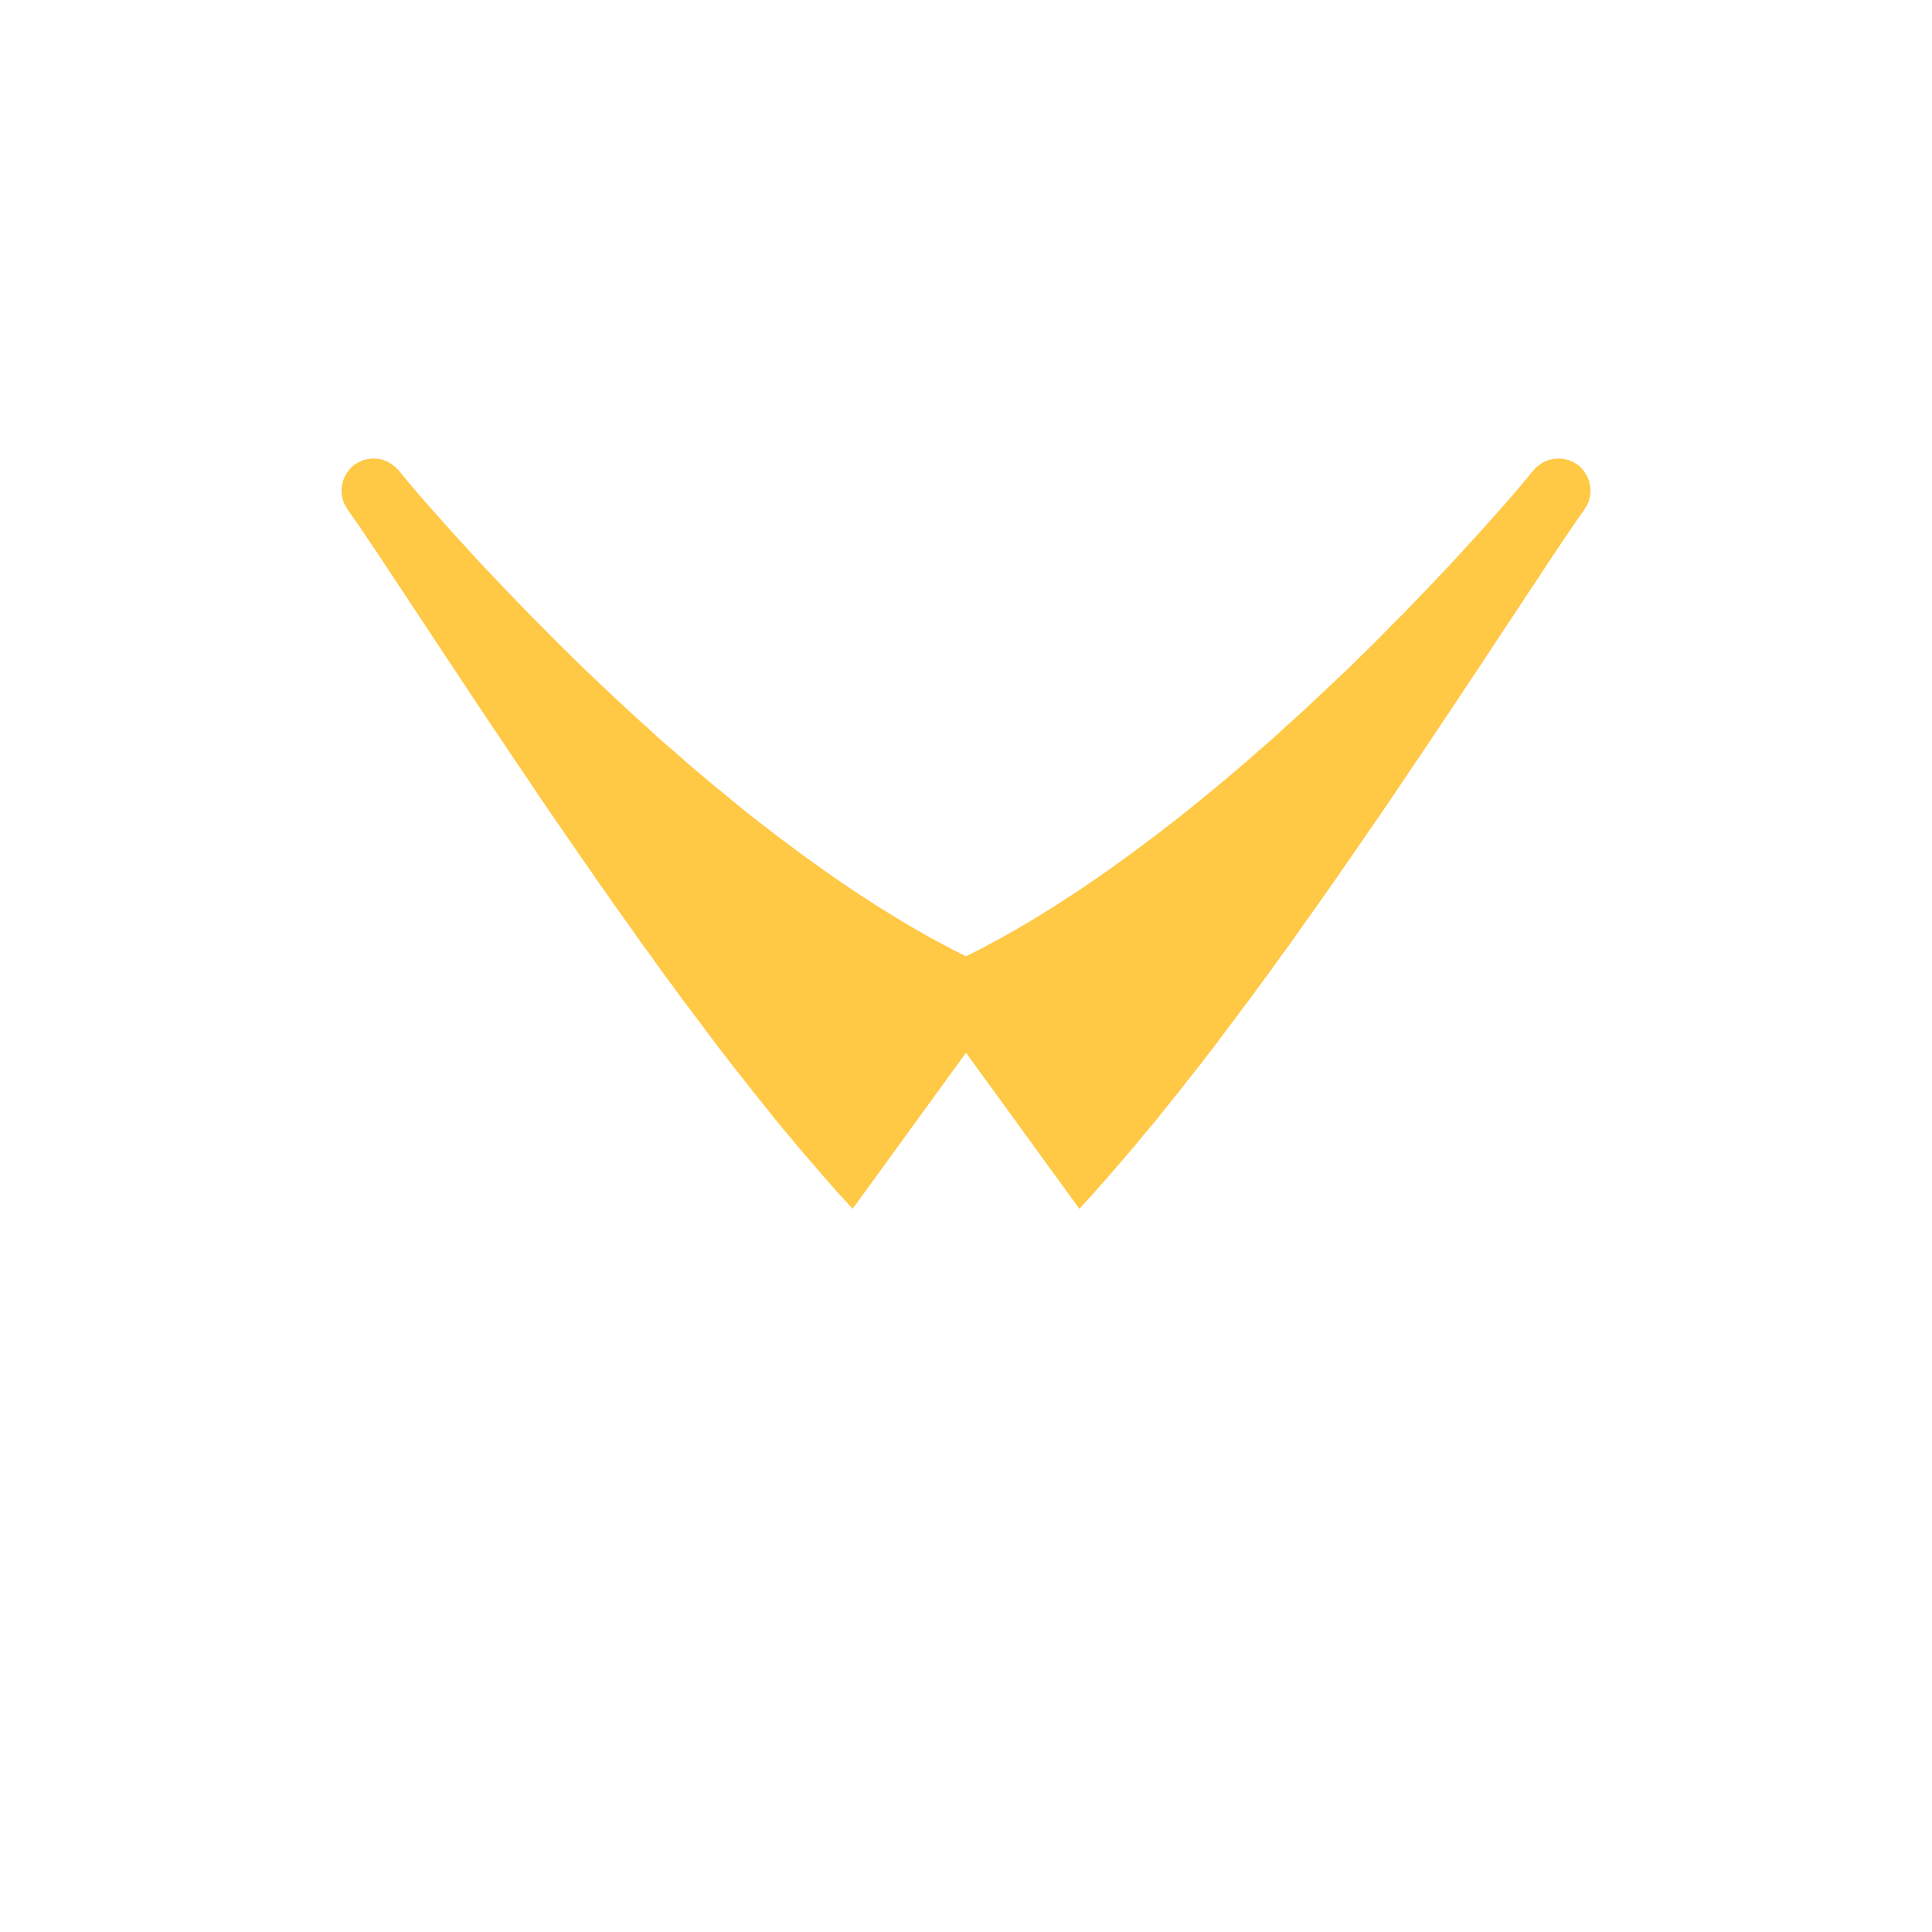
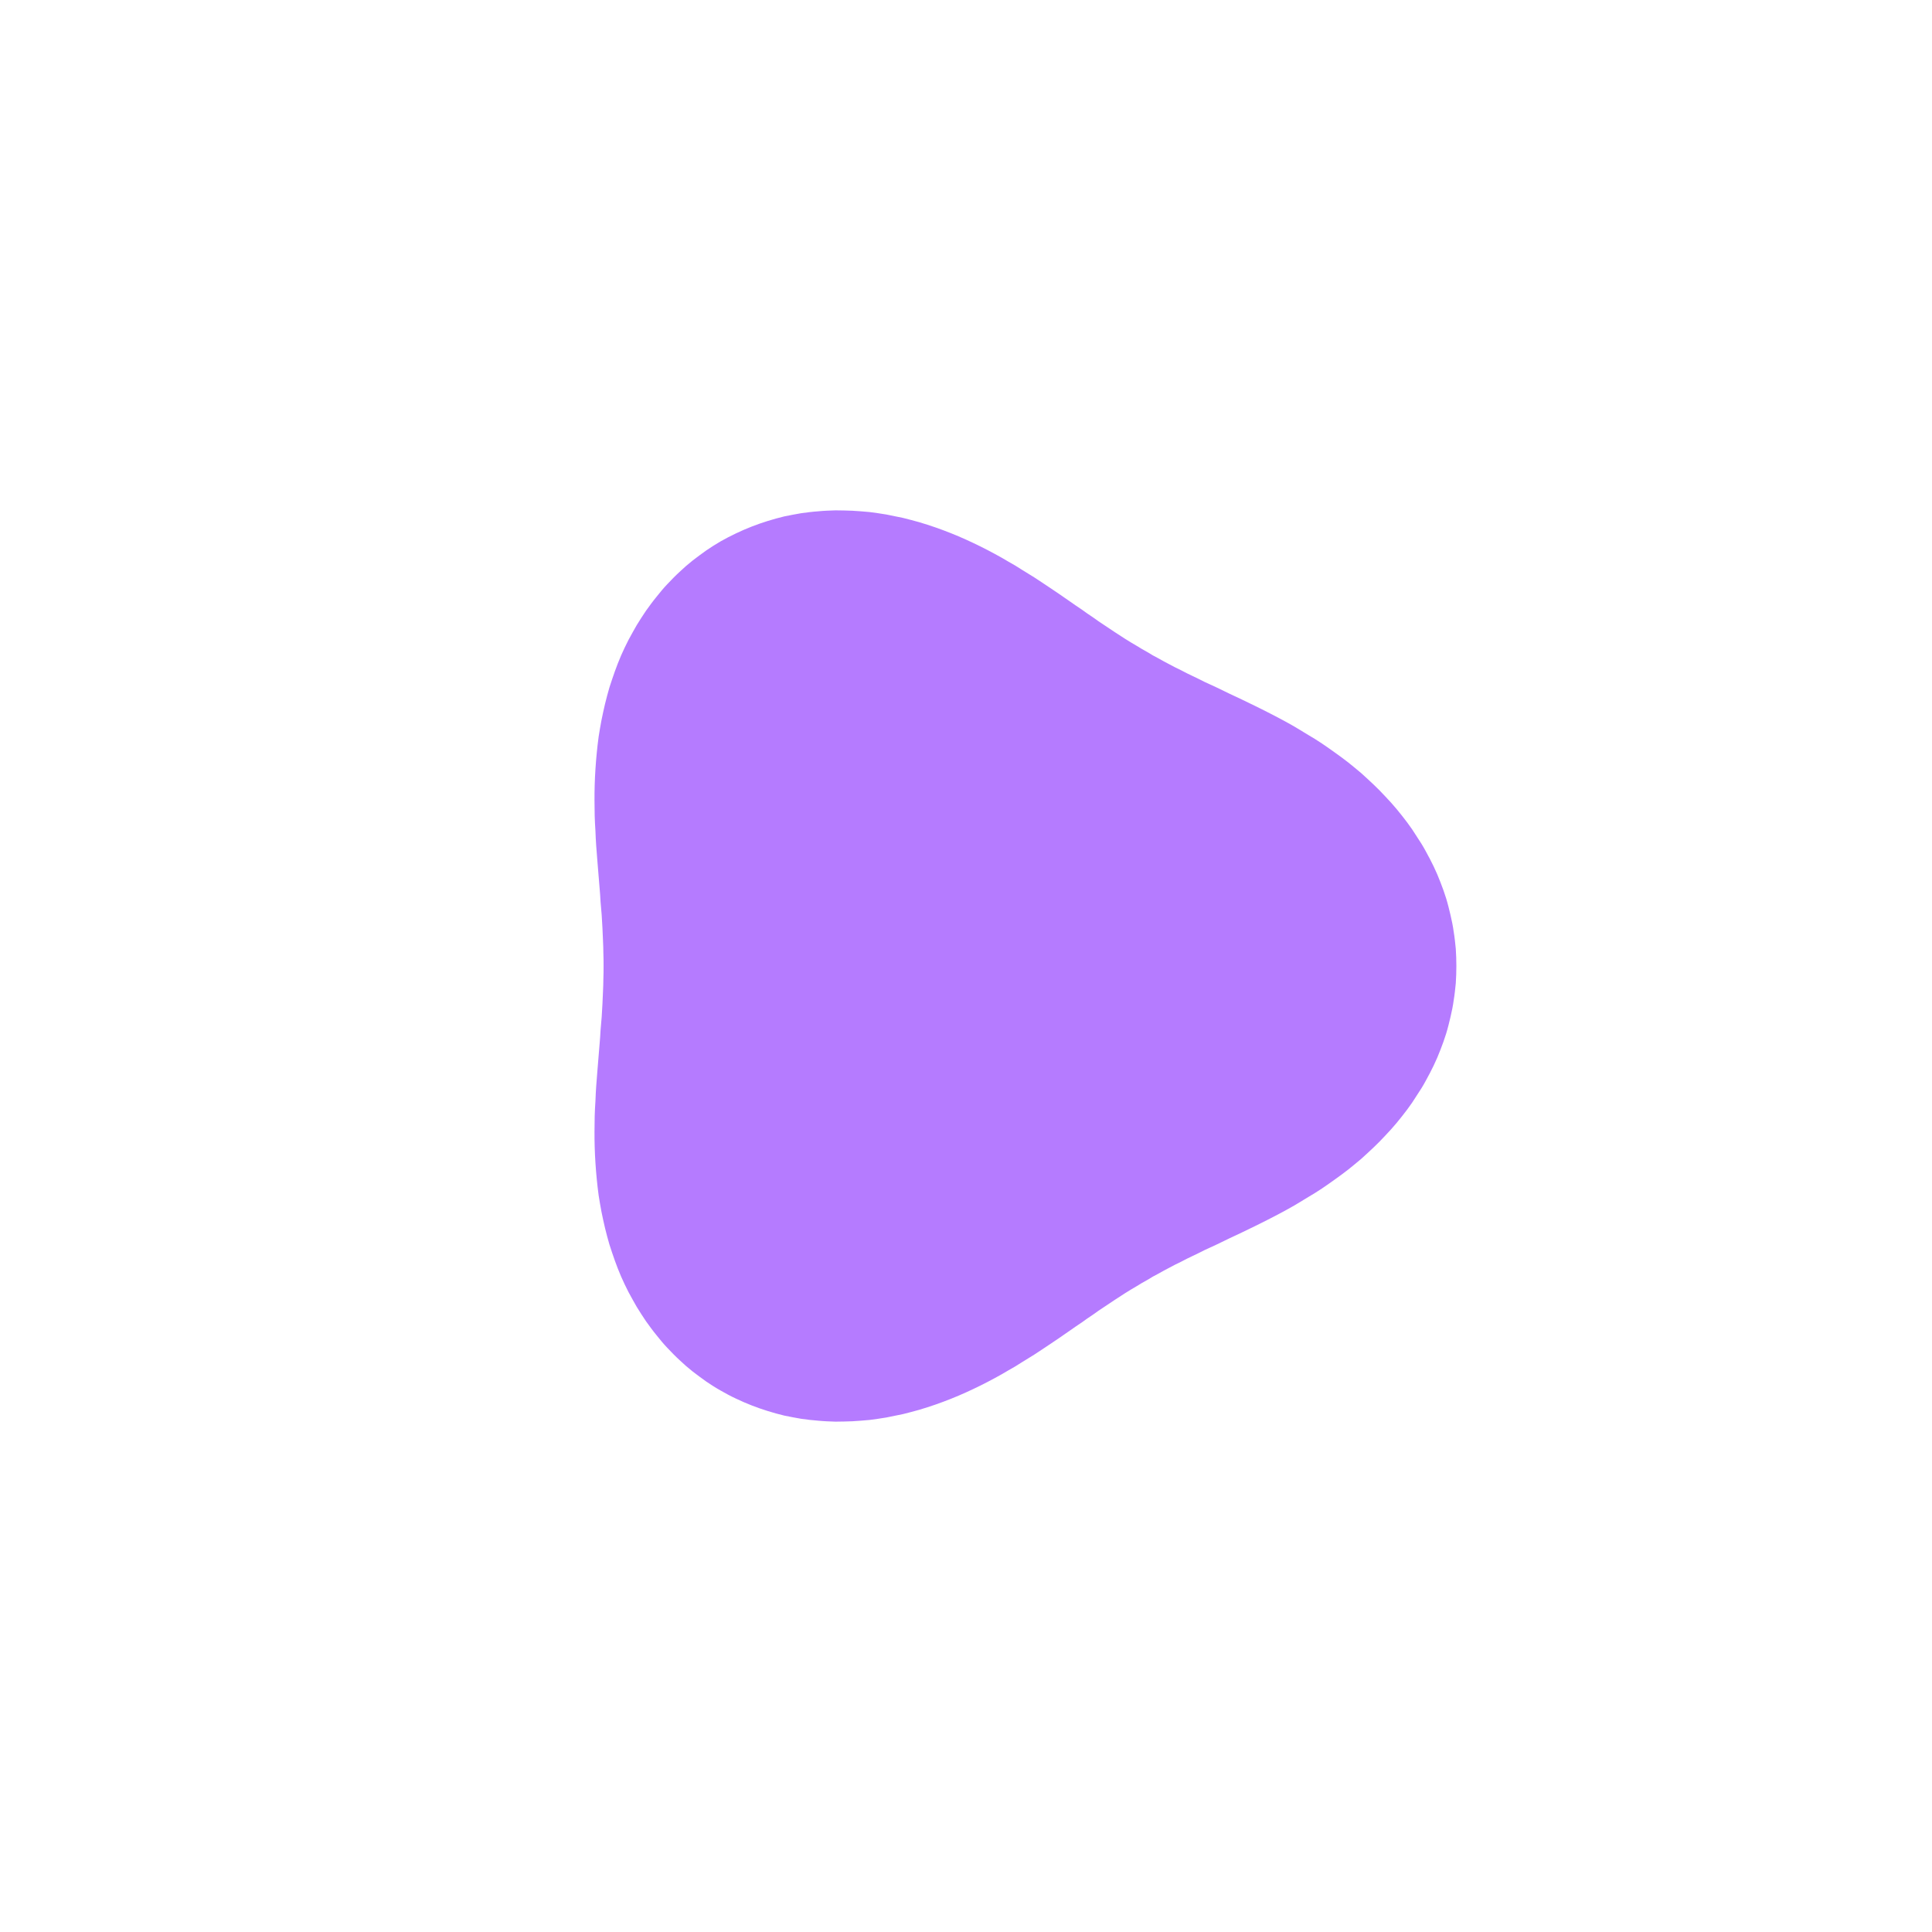
<svg xmlns="http://www.w3.org/2000/svg" viewBox="0 0 1024 1024">
-   <g fill="#FFC845">
-     <path d="M540.1,519.3 L536.0,517.7 L532.0,516.0 L527.8,514.2 L523.7,512.4 L519.4,510.4 L515.2,508.4 L510.9,506.3 L506.5,504.1 L502.1,501.8 L497.6,499.4 L493.1,497.0 L488.6,494.4 L484.0,491.8 L479.4,489.1 L474.8,486.3 L470.1,483.4 L465.4,480.5 L460.6,477.4 L455.8,474.3 L451.0,471.1 L446.1,467.8 L441.2,464.4 L436.3,461.0 L431.3,457.4 L426.3,453.8 L421.3,450.1 L416.2,446.3 L411.1,442.5 L406.0,438.5 L400.8,434.5 L395.6,430.4 L390.4,426.2 L385.2,421.9 L379.9,417.6 L374.6,413.2 L369.3,408.7 L363.9,404.1 L358.6,399.4 L353.1,394.7 L347.7,389.9 L342.3,384.9 L336.8,380.0 L331.3,374.9 L325.8,369.8 L320.2,364.5 L314.6,359.2 L309.0,353.9 L303.4,348.4 L297.8,342.9 L292.1,337.2 L286.5,331.5 L280.8,325.8 L275.1,319.9 L269.3,313.9 L263.6,307.9 L257.8,301.8 L252.0,295.6 L246.3,289.3 L240.5,283.0 L234.7,276.5 L228.9,270.0 L223.1,263.4 L217.3,256.6 L211.6,249.7 L209.8,247.7 L207.7,246.1 L205.4,244.7 L202.9,243.7 L200.3,243.2 L197.7,243.0 L195.0,243.3 L192.4,243.9 L190.0,245.0 L187.7,246.4 L185.7,248.2 L184.1,250.3 L182.7,252.6 L181.7,255.1 L181.2,257.7 L181.0,260.3 L181.3,263.0 L181.9,265.6 L183.0,268.0 L184.4,270.3 L189.6,277.7 L194.6,285.1 L199.6,292.5 L204.5,299.9 L209.3,307.2 L214.1,314.4 L218.9,321.7 L223.6,328.8 L228.3,335.9 L233.0,343.0 L237.6,350.0 L242.2,356.9 L246.8,363.8 L251.3,370.6 L255.8,377.4 L260.3,384.1 L264.8,390.8 L269.2,397.4 L273.6,403.9 L278.0,410.4 L282.3,416.8 L286.6,423.2 L290.9,429.5 L295.2,435.8 L299.5,442.0 L303.7,448.1 L307.9,454.2 L312.1,460.2 L316.2,466.2 L320.4,472.1 L324.5,478.0 L328.6,483.8 L332.7,489.5 L336.7,495.2 L340.7,500.9 L344.8,506.4 L348.8,512.0 L352.7,517.4 L356.7,522.8 L360.6,528.2 L364.6,533.5 L368.5,538.7 L372.4,543.9 L376.3,549.1 L380.1,554.2 L384.0,559.2 L387.8,564.2 L391.7,569.1 L395.5,573.9 L399.3,578.8 L403.1,583.5 L406.9,588.2 L410.6,592.9 L414.4,597.5 L418.2,602.0 L421.9,606.5 L425.7,611.0 L429.5,615.4 L433.2,619.7 L436.9,624.0 L440.7,628.3 L444.4,632.5 L448.2,636.6 L451.9,640.7 Z M572.1,640.7 L575.8,636.6 L579.6,632.5 L583.3,628.3 L587.1,624.0 L590.8,619.7 L594.5,615.4 L598.3,611.0 L602.1,606.5 L605.8,602.0 L609.6,597.5 L613.4,592.9 L617.1,588.2 L620.9,583.5 L624.7,578.8 L628.5,573.9 L632.3,569.1 L636.2,564.2 L640.0,559.2 L643.9,554.2 L647.7,549.1 L651.6,543.9 L655.5,538.7 L659.4,533.5 L663.4,528.2 L667.3,522.8 L671.3,517.4 L675.2,512.0 L679.2,506.4 L683.3,500.9 L687.3,495.2 L691.3,489.5 L695.4,483.8 L699.5,478.0 L703.6,472.1 L707.8,466.2 L711.9,460.2 L716.1,454.2 L720.3,448.1 L724.5,442.0 L728.8,435.8 L733.1,429.5 L737.4,423.2 L741.7,416.8 L746.0,410.4 L750.4,403.9 L754.8,397.4 L759.2,390.8 L763.7,384.1 L768.2,377.4 L772.7,370.6 L777.2,363.8 L781.8,356.9 L786.4,350.0 L791.0,343.0 L795.7,335.9 L800.4,328.8 L805.1,321.7 L809.9,314.4 L814.7,307.2 L819.5,299.9 L824.4,292.5 L829.4,285.1 L834.4,277.7 L839.6,270.3 L841.0,268.0 L842.1,265.6 L842.7,263.0 L843.0,260.3 L842.8,257.7 L842.3,255.1 L841.3,252.6 L839.9,250.3 L838.3,248.2 L836.3,246.4 L834.0,245.0 L831.6,243.9 L829.0,243.3 L826.3,243.0 L823.7,243.2 L821.1,243.7 L818.6,244.7 L816.3,246.1 L814.2,247.7 L812.4,249.7 L806.7,256.6 L800.9,263.4 L795.1,270.0 L789.3,276.5 L783.5,283.0 L777.7,289.3 L772.0,295.6 L766.2,301.8 L760.4,307.9 L754.7,313.9 L748.9,319.9 L743.2,325.8 L737.5,331.5 L731.9,337.2 L726.2,342.9 L720.6,348.4 L715.0,353.9 L709.4,359.2 L703.8,364.5 L698.2,369.8 L692.7,374.9 L687.2,380.0 L681.7,384.9 L676.3,389.9 L670.9,394.7 L665.4,399.4 L660.1,404.1 L654.7,408.7 L649.4,413.2 L644.1,417.6 L638.8,421.9 L633.6,426.2 L628.4,430.4 L623.2,434.5 L618.0,438.5 L612.9,442.5 L607.8,446.3 L602.7,450.1 L597.7,453.8 L592.7,457.4 L587.7,461.0 L582.8,464.4 L577.9,467.8 L573.0,471.1 L568.2,474.3 L563.4,477.4 L558.6,480.5 L553.9,483.4 L549.2,486.3 L544.6,489.1 L540.0,491.8 L535.4,494.4 L530.9,497.0 L526.4,499.4 L521.9,501.8 L517.5,504.1 L513.1,506.3 L508.8,508.4 L504.6,510.4 L500.3,512.4 L496.2,514.2 L492.0,516.0 L488.0,517.7 L483.9,519.3 Z" />
+   <g fill="#B57BFF">
+     <path d="M771.9,512.0 C771.9,515.0 771.8,518.1 771.6,521.1 C771.3,524.1 771.0,527.1 770.5,530.1 C770.1,533.1 769.5,536.0 768.8,539.0 C768.1,541.9 767.4,544.9 766.5,547.8 C765.6,550.7 764.6,553.5 763.5,556.3 C762.4,559.2 761.2,562.0 759.9,564.7 C758.6,567.4 757.2,570.1 755.7,572.8 C754.3,575.4 752.7,578.0 751.0,580.5 C749.4,583.1 747.7,585.6 745.9,588.0 C744.1,590.4 742.2,592.8 740.3,595.1 C738.4,597.4 736.4,599.6 734.3,601.8 C732.3,604.0 730.2,606.1 728.0,608.2 C725.9,610.2 723.7,612.2 721.5,614.2 C719.2,616.1 717.0,618.0 714.7,619.8 C712.4,621.6 710.1,623.3 707.7,625.0 C705.4,626.7 703.0,628.3 700.7,629.9 C698.3,631.5 695.9,633.0 693.5,634.4 C691.1,635.9 688.7,637.3 686.4,638.7 C684.0,640.1 681.6,641.4 679.2,642.7 C676.9,643.9 674.5,645.2 672.1,646.4 C669.8,647.6 667.5,648.7 665.1,649.9 C662.8,651.0 660.5,652.1 658.3,653.2 C656.0,654.3 653.7,655.4 651.5,656.4 C649.3,657.5 647.1,658.5 644.9,659.6 C642.7,660.6 640.5,661.6 638.4,662.6 C636.3,663.7 634.2,664.7 632.1,665.7 C630.0,666.7 627.9,667.7 625.9,668.8 C623.8,669.8 621.8,670.8 619.8,671.9 C617.8,672.9 615.9,674.0 613.9,675.1 C611.9,676.1 610.0,677.2 608.1,678.4 C606.1,679.5 604.2,680.6 602.3,681.8 C600.4,682.9 598.4,684.1 596.5,685.3 C594.6,686.5 592.7,687.8 590.8,689.0 C588.9,690.3 587.0,691.5 585.1,692.8 C583.1,694.1 581.2,695.4 579.3,696.8 C577.3,698.1 575.3,699.5 573.4,700.9 C571.4,702.2 569.4,703.6 567.4,705.0 C565.3,706.4 563.3,707.9 561.2,709.3 C559.1,710.7 557.0,712.1 554.8,713.6 C552.7,715.0 550.5,716.4 548.3,717.9 C546.1,719.3 543.8,720.7 541.5,722.1 C539.2,723.6 536.9,725.0 534.5,726.3 C532.2,727.7 529.7,729.1 527.3,730.4 C524.8,731.7 522.3,733.1 519.8,734.3 C517.2,735.6 514.6,736.8 512.0,738.0 C509.4,739.2 506.7,740.3 504.0,741.4 C501.3,742.5 498.5,743.5 495.7,744.5 C493.0,745.4 490.1,746.4 487.3,747.2 C484.4,748.0 481.5,748.8 478.6,749.5 C475.7,750.1 472.8,750.7 469.8,751.3 C466.9,751.8 463.9,752.2 460.9,752.6 C457.9,752.9 454.9,753.1 451.8,753.3 C448.8,753.4 445.8,753.5 442.8,753.5 C439.7,753.4 436.7,753.3 433.7,753.0 C430.7,752.8 427.7,752.4 424.7,752.0 C421.7,751.5 418.7,750.9 415.7,750.3 C412.8,749.6 409.9,748.8 407.0,747.9 C404.1,747.0 401.2,746.0 398.4,744.9 C395.6,743.8 392.8,742.6 390.1,741.3 C387.3,740.0 384.7,738.6 382.1,737.1 C379.4,735.6 376.9,734.0 374.4,732.3 C371.9,730.5 369.4,728.7 367.1,726.9 C364.7,725.0 362.4,723.0 360.2,720.9 C358.0,718.9 355.9,716.7 353.8,714.5 C351.7,712.3 349.8,710.0 347.9,707.6 C346.0,705.3 344.2,702.8 342.4,700.3 C340.7,697.8 339.1,695.3 337.5,692.7 C336.0,690.1 334.5,687.4 333.1,684.8 C331.7,682.1 330.4,679.3 329.2,676.6 C328.0,673.8 326.9,671.0 325.9,668.2 C324.9,665.3 323.9,662.5 323.0,659.6 C322.2,656.8 321.4,653.9 320.7,651.0 C320.0,648.1 319.4,645.2 318.8,642.3 C318.2,639.4 317.8,636.5 317.3,633.6 C316.9,630.8 316.6,627.9 316.3,625.0 C316.0,622.1 315.8,619.3 315.6,616.4 C315.4,613.6 315.3,610.8 315.2,608.0 C315.1,605.2 315.1,602.4 315.1,599.7 C315.1,596.9 315.2,594.2 315.2,591.5 C315.3,588.8 315.4,586.1 315.6,583.5 C315.7,580.9 315.8,578.3 316.0,575.7 C316.2,573.1 316.4,570.6 316.6,568.0 C316.8,565.5 317.0,563.0 317.2,560.6 C317.4,558.1 317.6,555.7 317.8,553.3 C318.0,550.9 318.2,548.5 318.3,546.1 C318.5,543.8 318.7,541.5 318.9,539.1 C319.0,536.8 319.2,534.5 319.3,532.3 C319.4,530.0 319.5,527.7 319.6,525.5 C319.7,523.2 319.8,521.0 319.8,518.7 C319.9,516.5 319.9,514.2 319.9,512.0 C319.9,509.8 319.9,507.5 319.8,505.3 C319.8,503.0 319.7,500.8 319.6,498.5 C319.5,496.3 319.4,494.0 319.3,491.7 C319.2,489.5 319.0,487.2 318.9,484.9 C318.7,482.5 318.5,480.2 318.3,477.9 C318.2,475.5 318.0,473.1 317.8,470.7 C317.6,468.3 317.4,465.9 317.2,463.4 C317.0,461.0 316.8,458.5 316.6,456.0 C316.4,453.4 316.2,450.9 316.0,448.3 C315.8,445.7 315.7,443.1 315.6,440.5 C315.4,437.9 315.3,435.2 315.2,432.5 C315.2,429.8 315.1,427.1 315.1,424.3 C315.1,421.6 315.1,418.8 315.2,416.0 C315.3,413.2 315.4,410.4 315.6,407.6 C315.8,404.7 316.0,401.9 316.3,399.0 C316.6,396.1 316.9,393.2 317.3,390.4 C317.8,387.5 318.2,384.6 318.8,381.7 C319.4,378.8 320.0,375.9 320.7,373.0 C321.4,370.1 322.2,367.2 323.0,364.4 C323.9,361.5 324.9,358.7 325.9,355.8 C326.9,353.0 328.0,350.2 329.2,347.4 C330.4,344.7 331.7,341.9 333.1,339.2 C334.5,336.6 336.0,333.9 337.5,331.3 C339.1,328.7 340.7,326.2 342.4,323.7 C344.2,321.2 346.0,318.7 347.9,316.4 C349.8,314.0 351.7,311.7 353.8,309.5 C355.9,307.3 358.0,305.1 360.2,303.1 C362.4,301.0 364.7,299.0 367.1,297.1 C369.4,295.3 371.9,293.5 374.4,291.7 C376.9,290.0 379.4,288.4 382.0,286.9 C384.7,285.4 387.3,284.0 390.1,282.7 C392.8,281.4 395.6,280.2 398.4,279.1 C401.2,278.0 404.1,277.0 407.0,276.1 C409.9,275.2 412.8,274.4 415.7,273.7 C418.7,273.1 421.7,272.5 424.7,272.0 C427.7,271.6 430.7,271.2 433.7,271.0 C436.7,270.7 439.7,270.6 442.8,270.5 C445.8,270.5 448.8,270.6 451.8,270.7 C454.9,270.9 457.9,271.1 460.9,271.4 C463.9,271.8 466.9,272.2 469.8,272.7 C472.8,273.3 475.7,273.9 478.6,274.5 C481.5,275.2 484.4,276.0 487.3,276.8 C490.1,277.6 493.0,278.6 495.7,279.5 C498.5,280.5 501.3,281.5 504.0,282.6 C506.7,283.7 509.4,284.8 512.0,286.0 C514.6,287.2 517.2,288.4 519.8,289.7 C522.3,290.9 524.8,292.3 527.3,293.6 C529.7,294.9 532.2,296.3 534.5,297.7 C536.9,299.0 539.2,300.4 541.5,301.9 C543.8,303.3 546.1,304.7 548.3,306.1 C550.5,307.6 552.7,309.0 554.8,310.4 C557.0,311.9 559.1,313.3 561.2,314.7 C563.3,316.1 565.3,317.6 567.4,319.0 C569.4,320.4 571.4,321.8 573.4,323.1 C575.3,324.5 577.3,325.9 579.3,327.2 C581.2,328.6 583.1,329.9 585.1,331.2 C587.0,332.5 588.9,333.7 590.8,335.0 C592.7,336.2 594.6,337.5 596.5,338.7 C598.4,339.9 600.4,341.1 602.3,342.2 C604.2,343.4 606.1,344.5 608.1,345.6 C610.0,346.8 611.9,347.9 613.9,348.9 C615.9,350.0 617.8,351.1 619.8,352.1 C621.8,353.2 623.8,354.2 625.9,355.2 C627.9,356.3 630.0,357.3 632.1,358.3 C634.2,359.3 636.3,360.3 638.4,361.4 C640.5,362.4 642.7,363.4 644.9,364.4 C647.1,365.5 649.3,366.5 651.5,367.6 C653.7,368.6 656.0,369.7 658.3,370.8 C660.5,371.9 662.8,373.0 665.1,374.1 C667.5,375.3 669.8,376.4 672.1,377.6 C674.5,378.8 676.9,380.1 679.2,381.3 C681.6,382.6 684.0,383.9 686.4,385.3 C688.7,386.7 691.1,388.1 693.5,389.6 C695.9,391.0 698.3,392.5 700.7,394.1 C703.0,395.7 705.4,397.3 707.7,399.0 C710.1,400.7 712.4,402.4 714.7,404.2 C717.0,406.0 719.2,407.9 721.5,409.8 C723.7,411.8 725.9,413.8 728.0,415.8 C730.2,417.9 732.3,420.0 734.3,422.2 C736.4,424.4 738.4,426.6 740.3,428.9 C742.2,431.2 744.1,433.6 745.9,436.0 C747.7,438.4 749.4,440.9 751.0,443.5 C752.7,446.0 754.3,448.6 755.7,451.2 C757.2,453.9 758.6,456.6 759.9,459.3 C761.2,462.0 762.4,464.8 763.5,467.7 C764.6,470.5 765.6,473.3 766.5,476.2 C767.4,479.1 768.1,482.1 768.8,485.0 C769.5,488.0 770.1,490.9 770.5,493.9 C771.0,496.9 771.3,499.9 771.6,502.9 C771.8,505.9 771.9,509.0 771.9,512.0 Z" />
  </g>
</svg>
